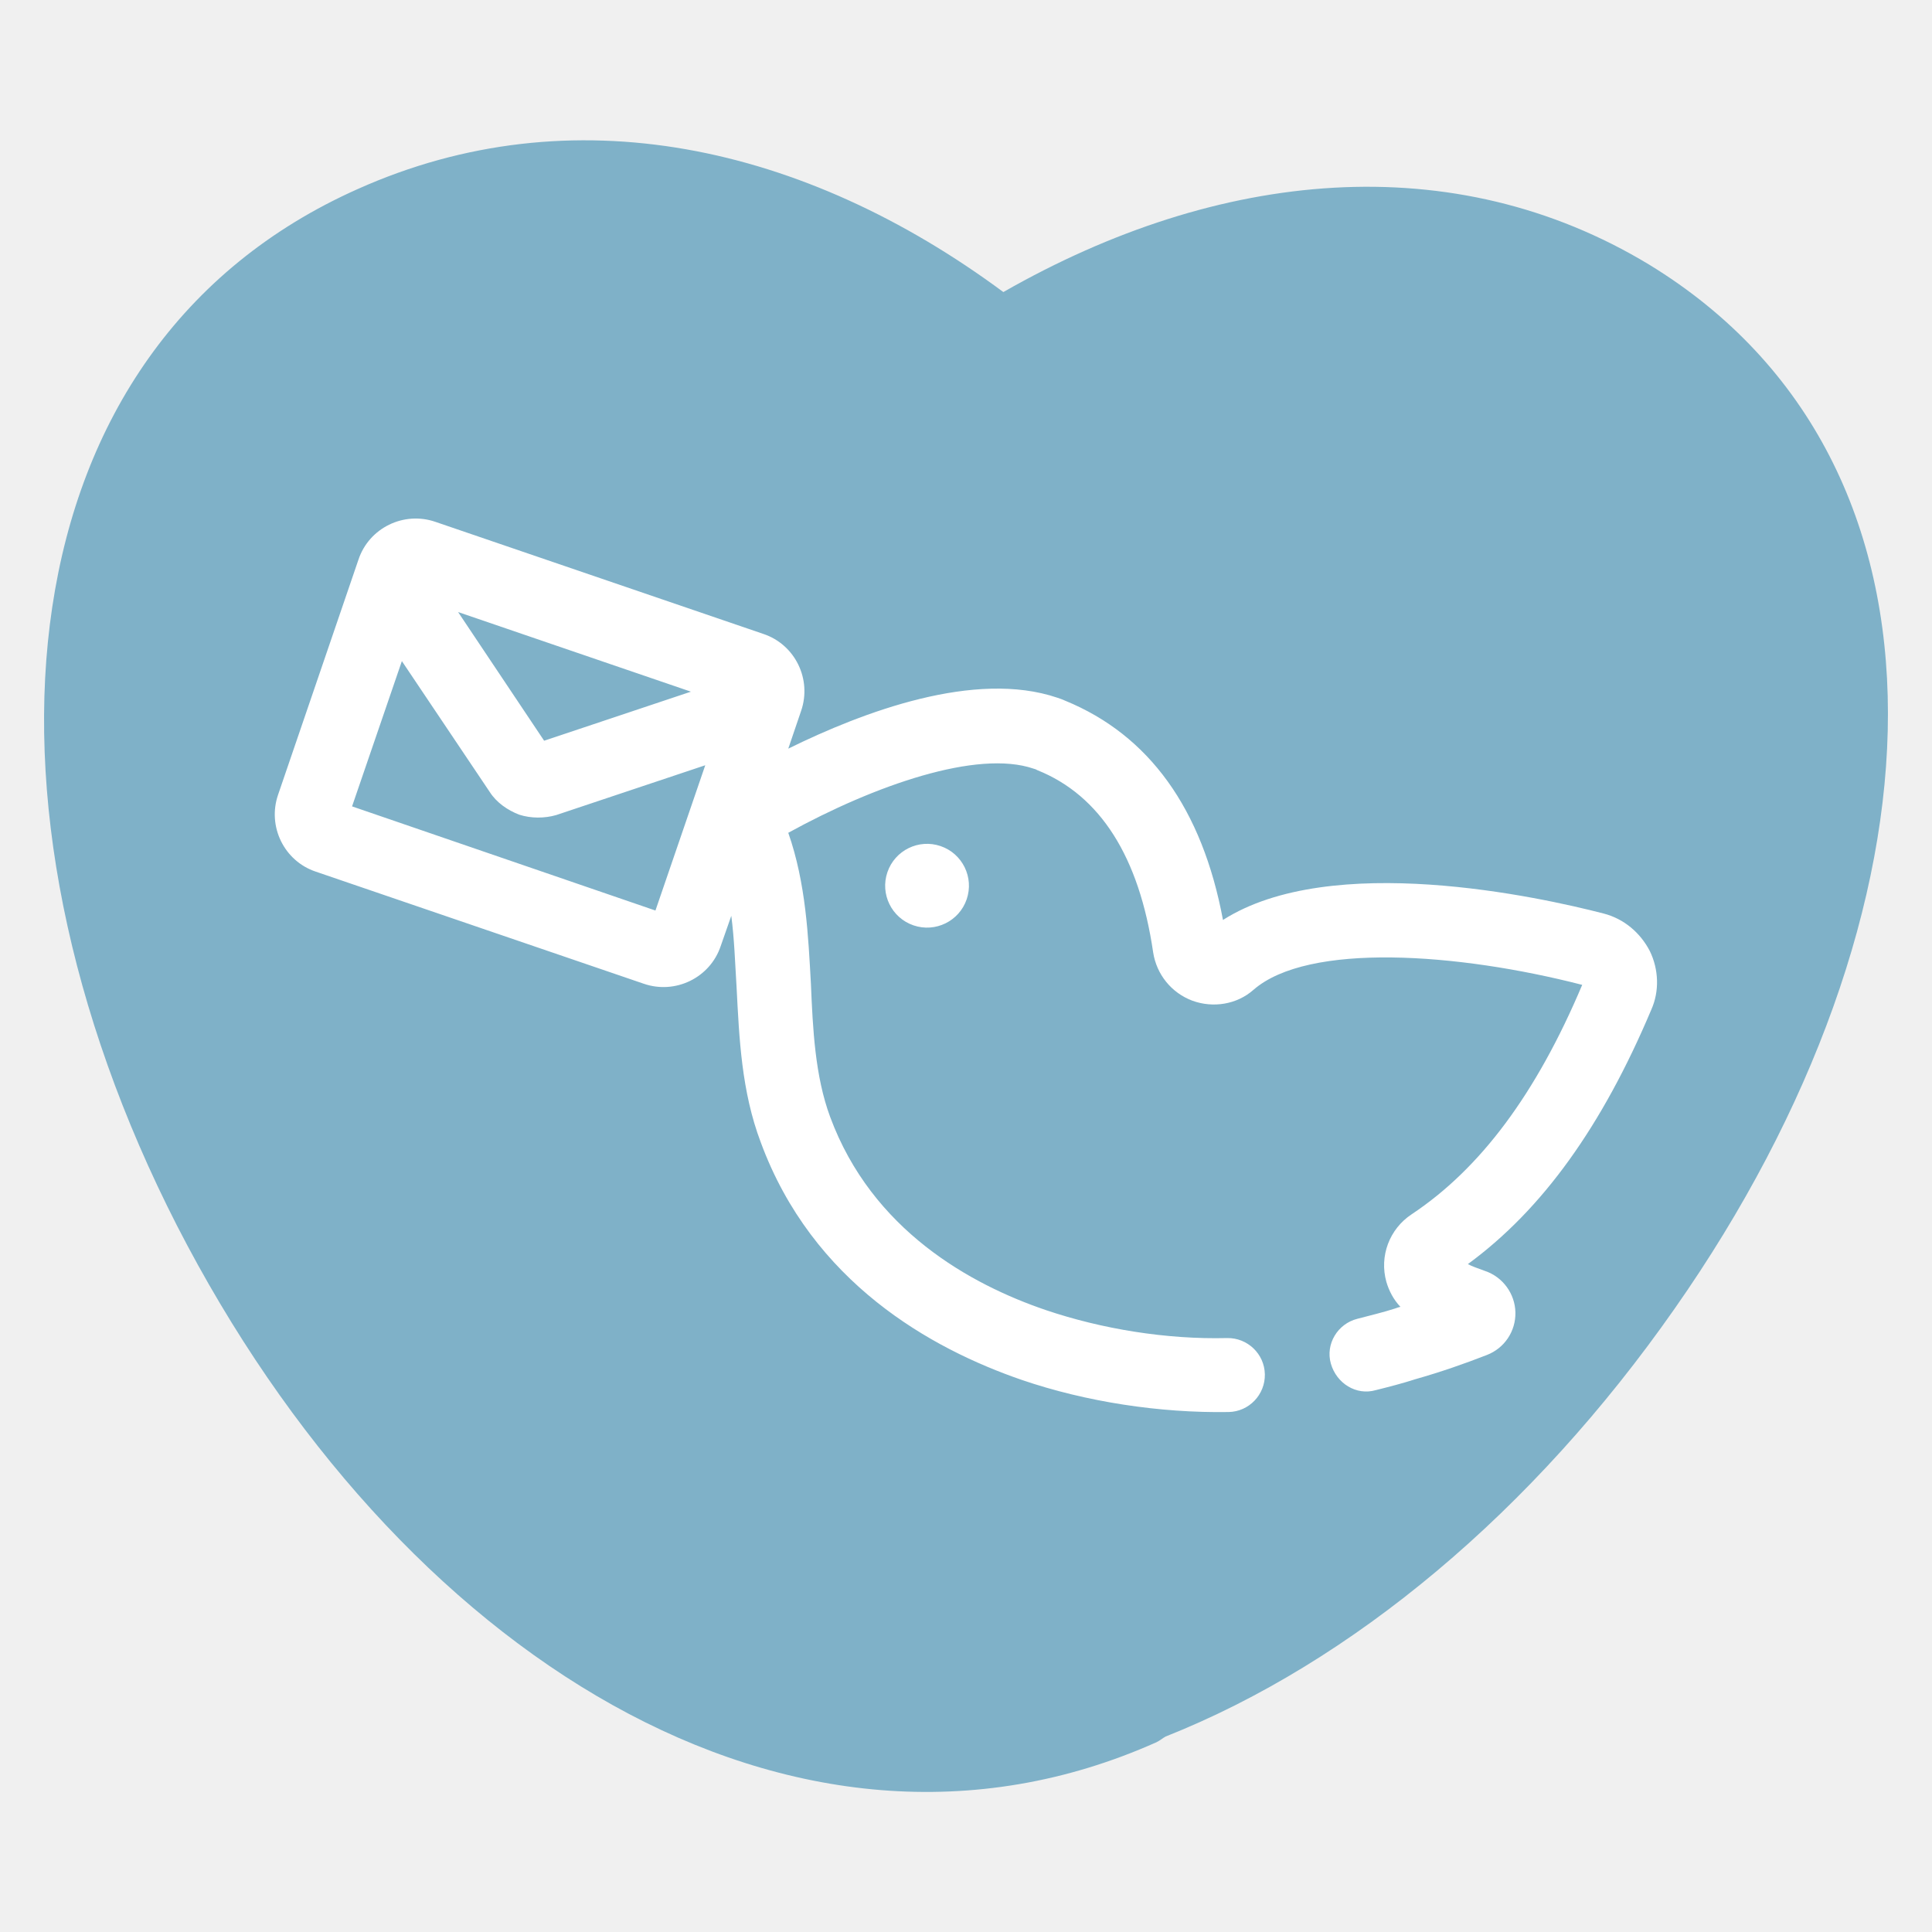
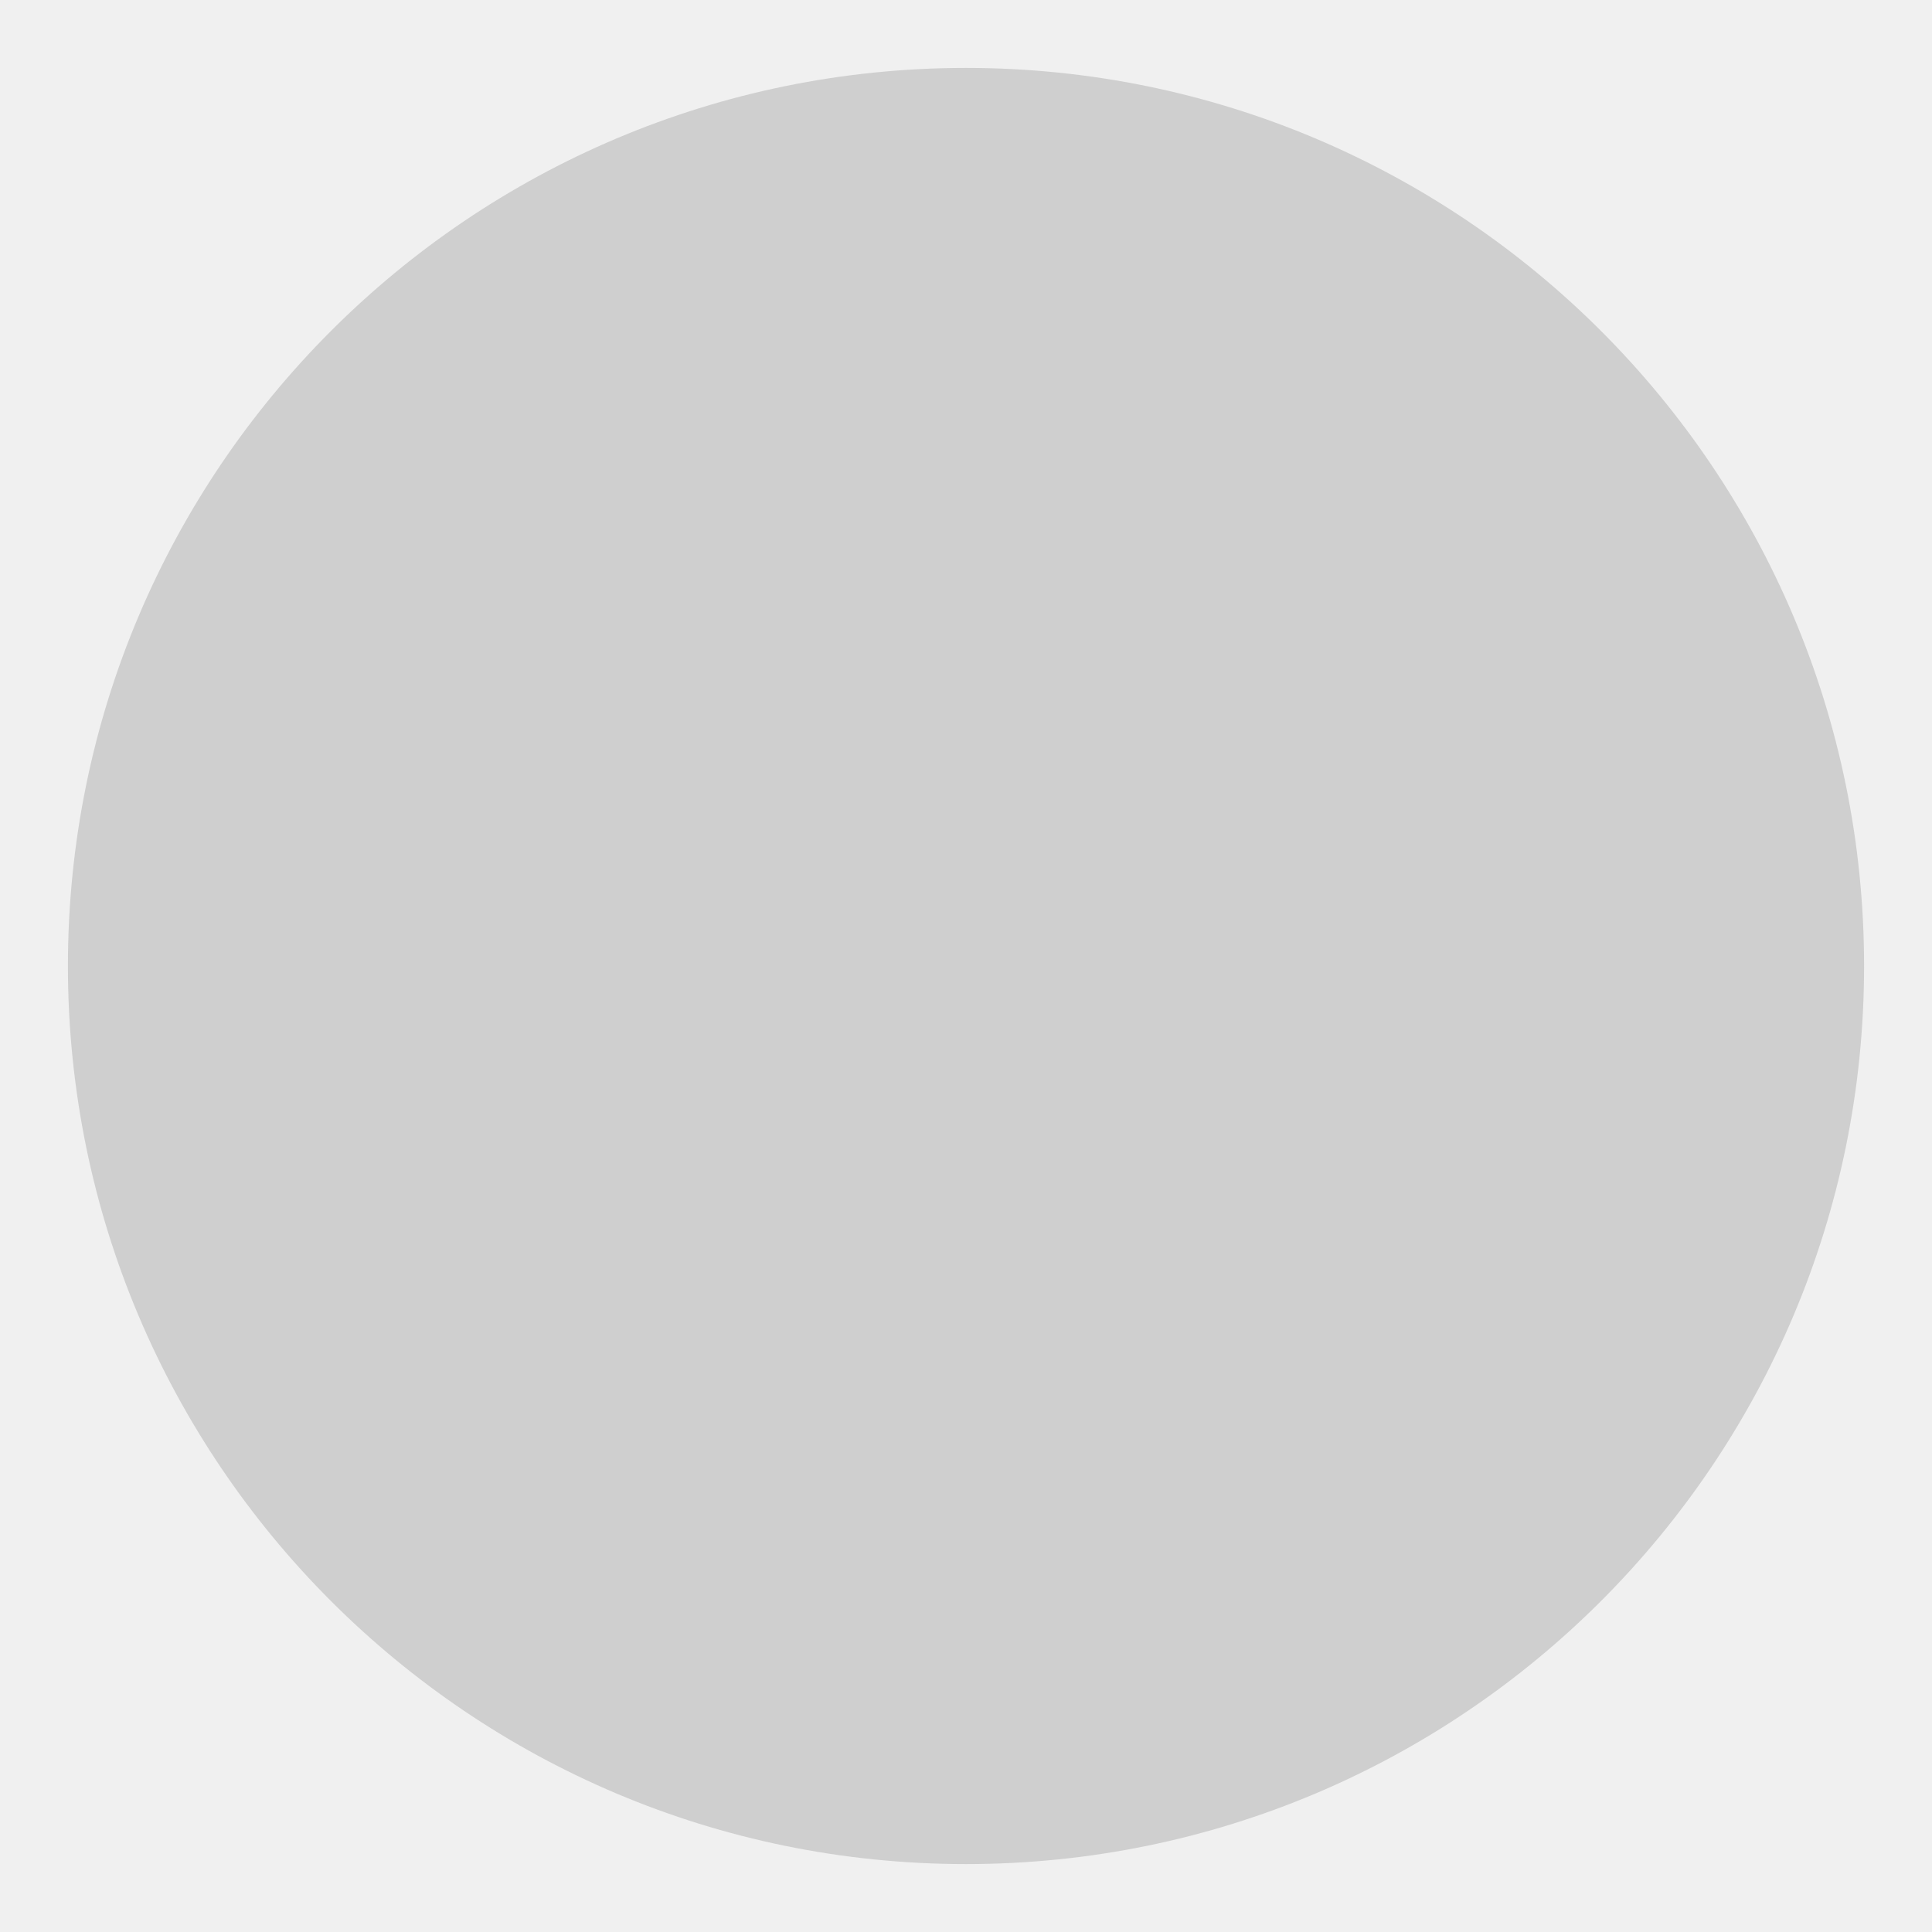
<svg xmlns="http://www.w3.org/2000/svg" version="1.1" id="Layer_1" x="0px" y="0px" viewBox="0 0 512 512" style="enable-background:new 0 0 512 512;" xml:space="preserve">
  <style type="text/css">
- 	.st0{fill:#CEE8FA;}
- 	.st1{fill:#7FB1C8;}
- 	.st2{fill:#FFFFFF;}
+ 	.st0{fill:#CFCFCF;}
</style>
-   <path class="st0" d="M156.1,175.3L92.3,224c-2.8,2.1-6.7,2.1-9.5,0L19,175.3c-5.9-4.5-2.7-14,4.7-14h127.6  C158.8,161.3,162,170.8,156.1,175.3z" />
-   <path class="st1" d="M437,70.1c-51.8-31.3-113.9-25.4-171.1,7.3C213.1,38.3,151.5,24.7,94.8,50.1C0.5,92.1-10.8,211.9,46.9,324.8  c58.2,113.4,163.3,179.9,259.6,136.9c1-0.5,1.5-1,2.4-1.5c49.4-19.6,97.3-59.6,134.9-113.4C517.1,242.2,523.5,122.9,437,70.1z" />
-   <g>
-     <path class="st2" d="M437.2,252c-2.5-4.8-6.8-8.5-12.2-9.9c-17-4.4-72.2-16.6-100.9,1.7c-5.5-29.5-19.6-49-41.8-58.1   c-0.7-0.3-1.4-0.6-2.1-0.8c-21.8-7.4-51.4,3.7-71.3,13.5l3.4-10c2.9-8.4-1.6-17.6-10-20.4l-86.9-29.7c-8.4-2.9-17.6,1.6-20.4,10   l-21.3,62.3c-2.9,8.4,1.6,17.6,10,20.4l86.9,29.7c8.4,2.9,17.6-1.6,20.4-10l2.8-8c0.8,6.1,1,12.4,1.4,18.9   c0.7,13.6,1.3,27.6,6.4,41.1c13.7,37.2,45.1,54.7,69.2,63c17,5.8,36.5,8.8,54.8,8.5c5.4-0.1,9.7-4.6,9.6-10   c-0.1-5.4-4.6-9.7-10-9.6c-16.1,0.4-33.2-2.4-48-7.4c-20-6.8-46.1-21.2-57.2-51.2c-4-10.8-4.6-23.3-5.1-35.3   c-0.7-12.5-1.3-26.6-6-40c22.9-12.6,50.1-22.1,65-17c0.4,0.1,0.7,0.2,1,0.4c16.7,6.7,27,23,30.7,48.3c0.9,5.8,4.8,10.7,10.4,12.8   c5.5,2,11.8,1,16.2-2.9c14.5-12.6,54.1-9.8,87.1-1.3c-12.2,28.9-27,48.7-45.2,60.8c-5.9,3.9-8.6,11.1-6.7,17.9   c0.7,2.4,1.9,4.7,3.7,6.6c0,0,0,0,0.1,0c-0.5,0.1-1,0.3-1.6,0.5c-3.1,1-6.5,1.8-9.9,2.7c-5.2,1.3-8.5,6.7-7,11.9s6.7,8.5,11.9,7   c3.6-0.9,7.1-1.8,10.5-2.9c6.7-1.9,13-4.1,18.9-6.4c4.7-1.8,7.7-6.3,7.6-11.3c-0.1-4.9-3.3-9.4-8.1-11l0,0   c-1.9-0.7-3.4-1.2-4.5-1.8c19.8-14.5,35.6-36.6,48.6-67.4C439.8,262.7,439.6,256.9,437.2,252z M183.1,183.3l-38.9,13l-22.8-34.1   L183.1,183.3L183.1,183.3z M93.3,213.7l13.2-38.5l23.3,34.7c1.8,2.8,4.7,4.8,7.8,6c3.1,1,6.7,1,9.8,0.1l39.5-13.2l-13.2,38.5   L93.3,213.7z" />
-     <ellipse transform="matrix(0.3236 -0.9462 0.9462 0.3236 -55.9034 391.2602)" class="st2" cx="245.7" cy="234.7" rx="11.1" ry="11.1" />
-   </g>
+   <circle class="st0" cx="256" cy="256" r="238" />
</svg>
